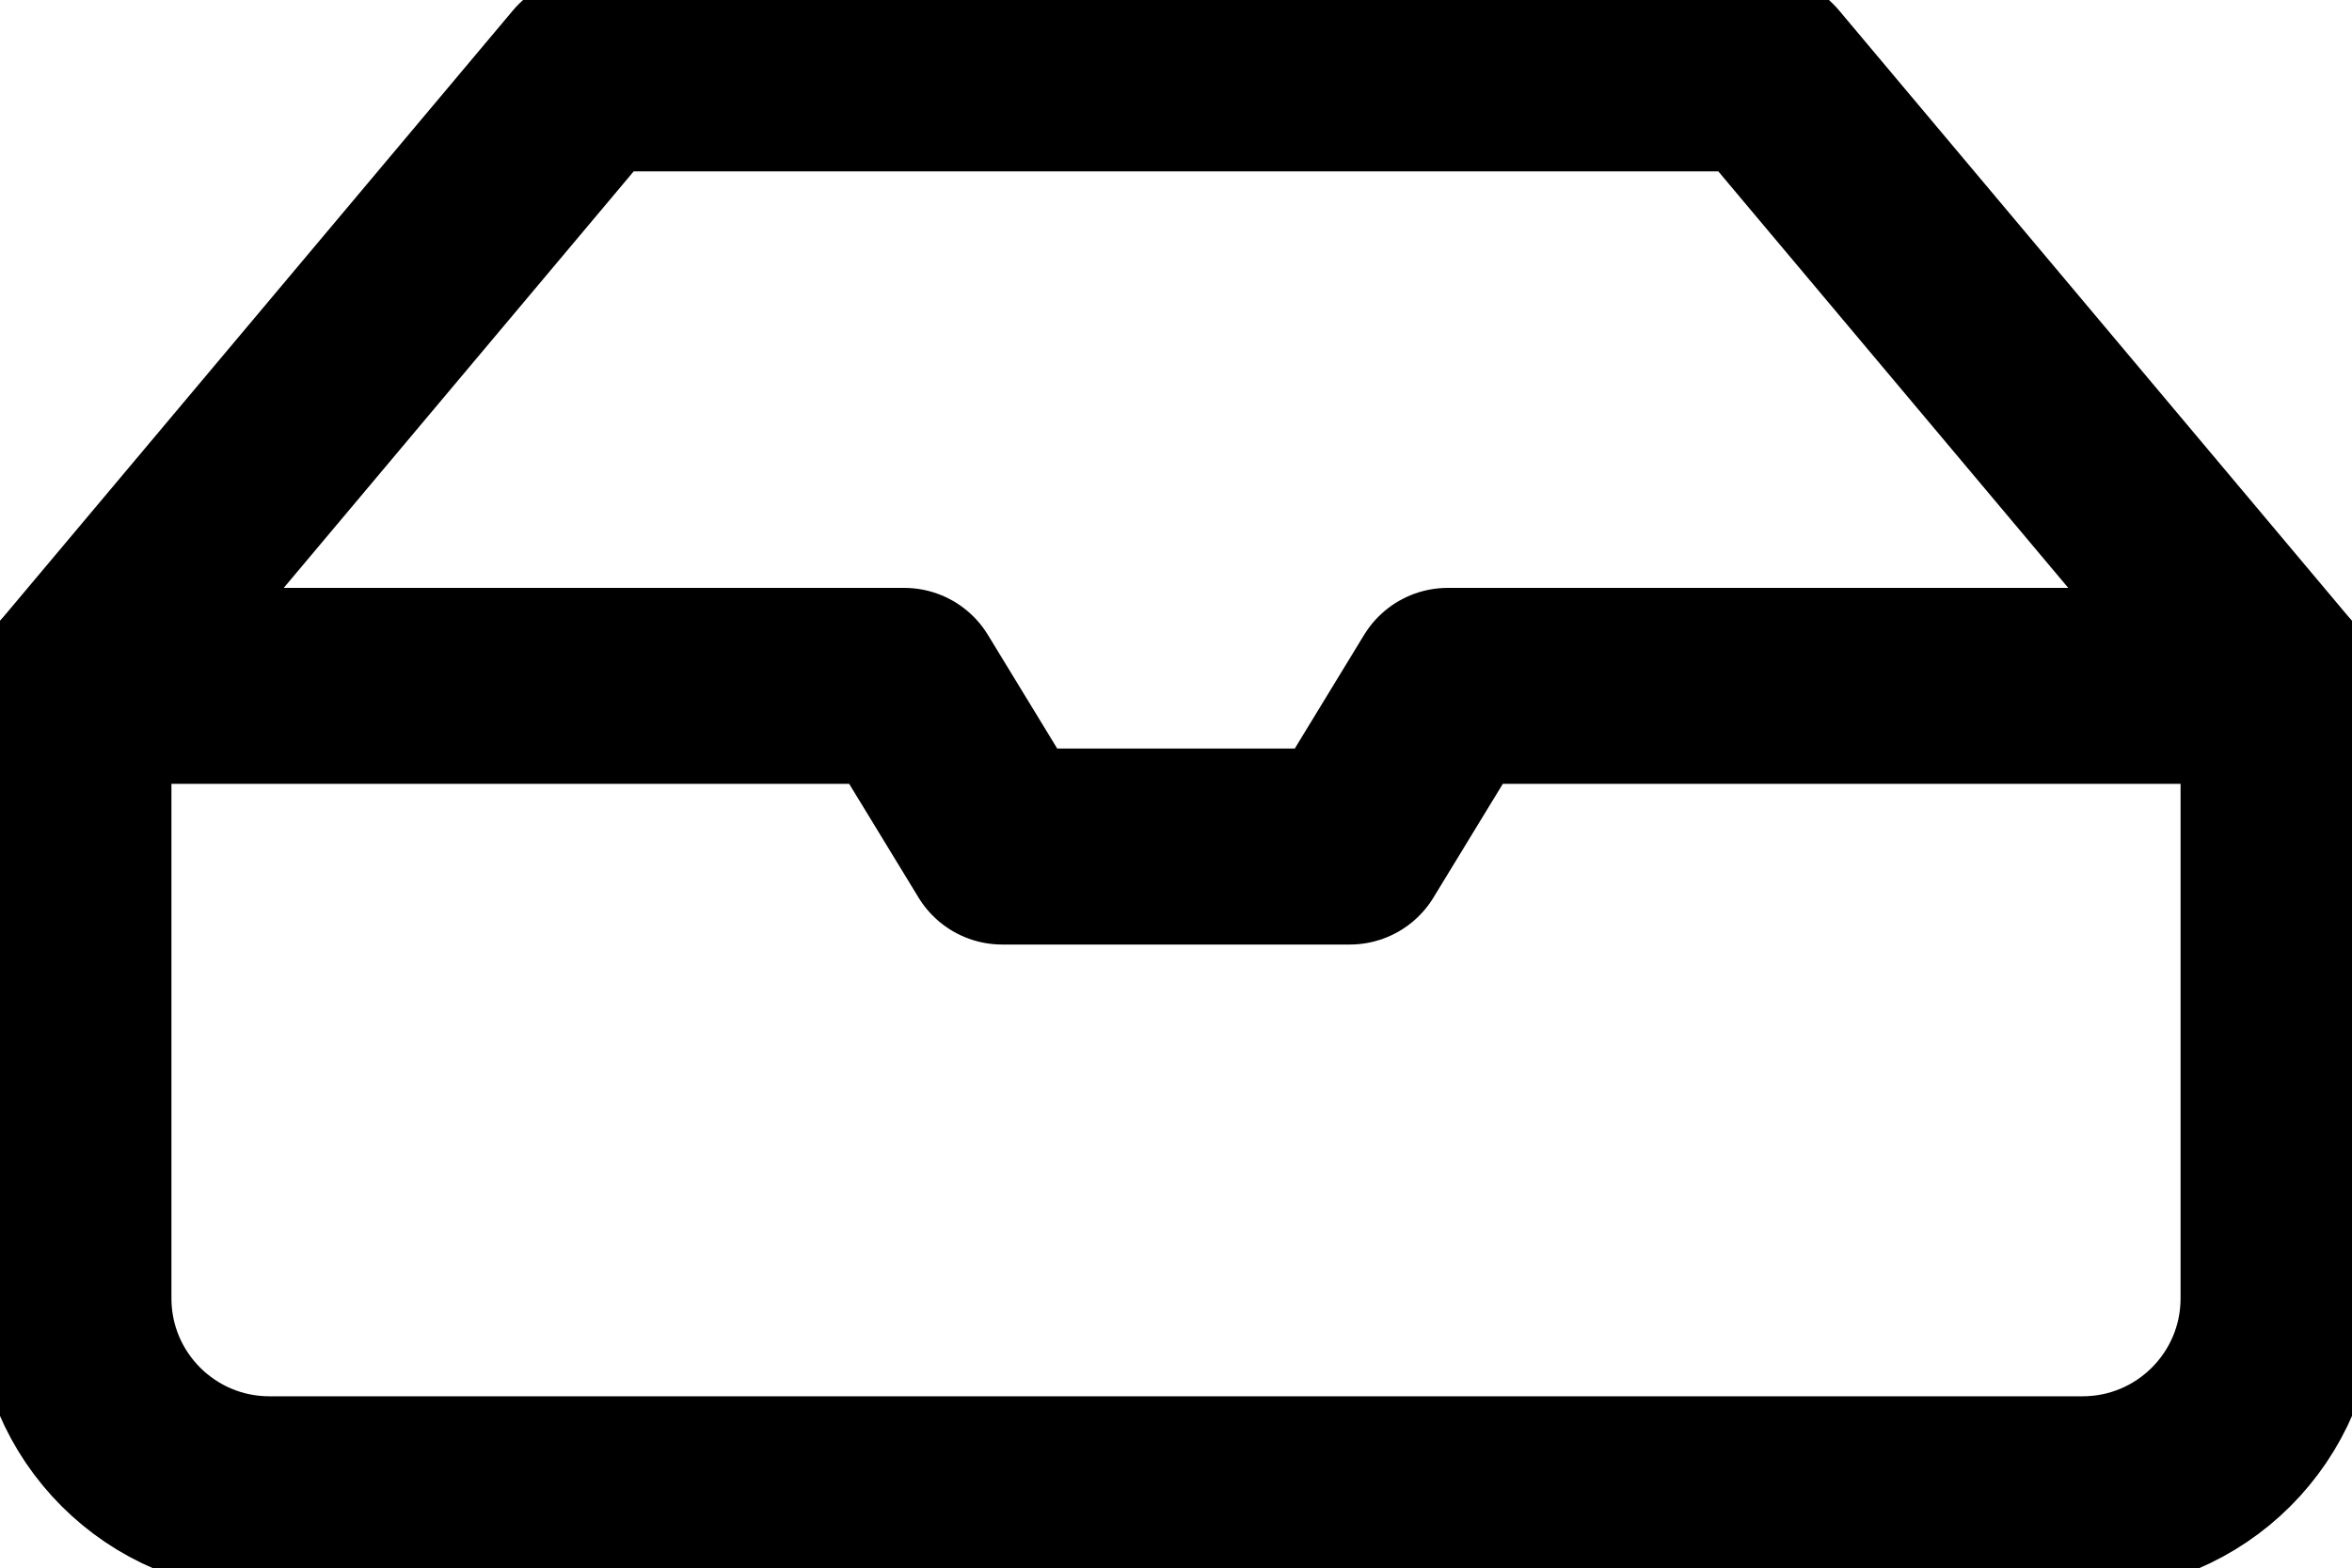
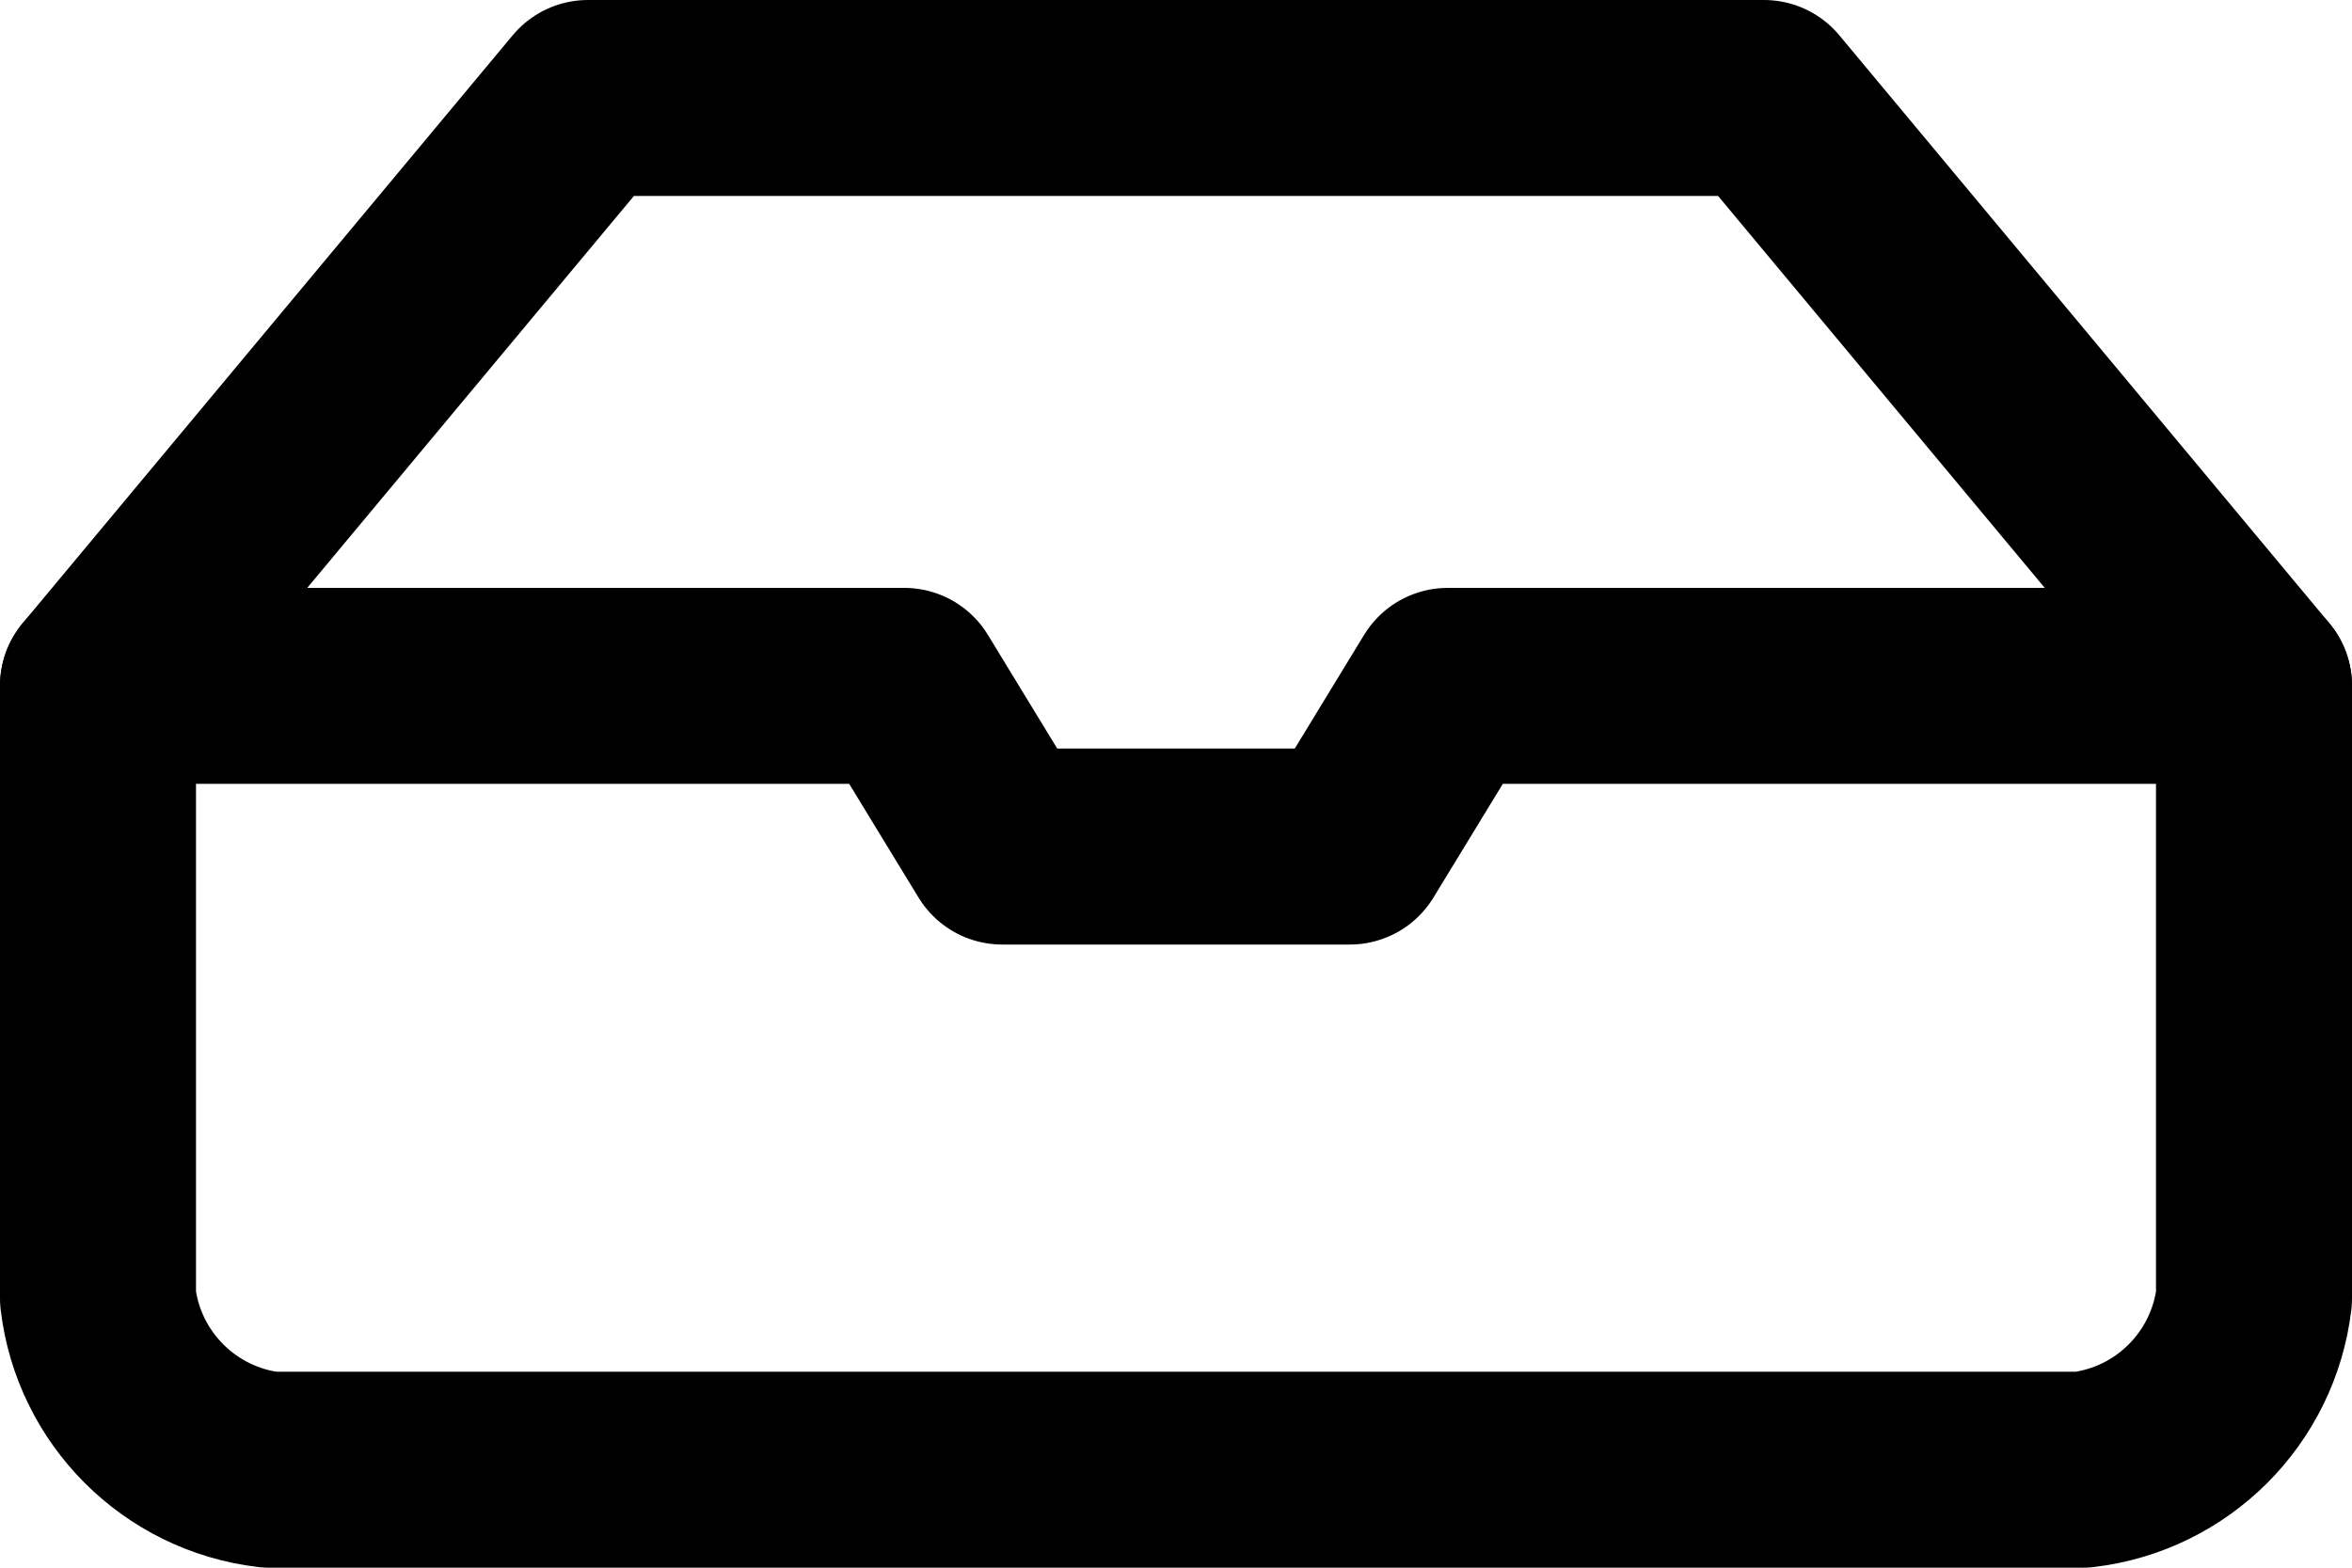
<svg xmlns="http://www.w3.org/2000/svg" width="100%" height="100%" viewBox="0 0 18 12" fill="none" stroke="currentColor" stroke-width="1.5" stroke-linecap="round" stroke-linejoin="round" overflow="visible">
-   <path d="M4.5 0.562L13.5 0.562L17.438 5.25L17.438 9.938A1.5 1.5 0 0 1 15.938 11.438L2.062 11.438A1.5 1.5 0 0 1 0.562 9.938L0.562 5.25L4.5 0.562Z" />
-   <path d="M0.562 5.25L6.92 5.25L7.67 6.48L10.33 6.48L11.08 5.25L17.438 5.25" />
+   <path d="M4.5 0.75L13.5 0.75L17.25 5.25L17.25 9.938A1.5 1.5 0 0 1 15.938 11.25L2.062 11.25A1.5 1.5 0 0 1 0.75 9.938L0.75 5.25L4.5 0.75Z" />
+   <path d="M0.75 5.25L6.92 5.25L7.67 6.48L10.33 6.48L11.08 5.25L17.25 5.25" />
</svg>
